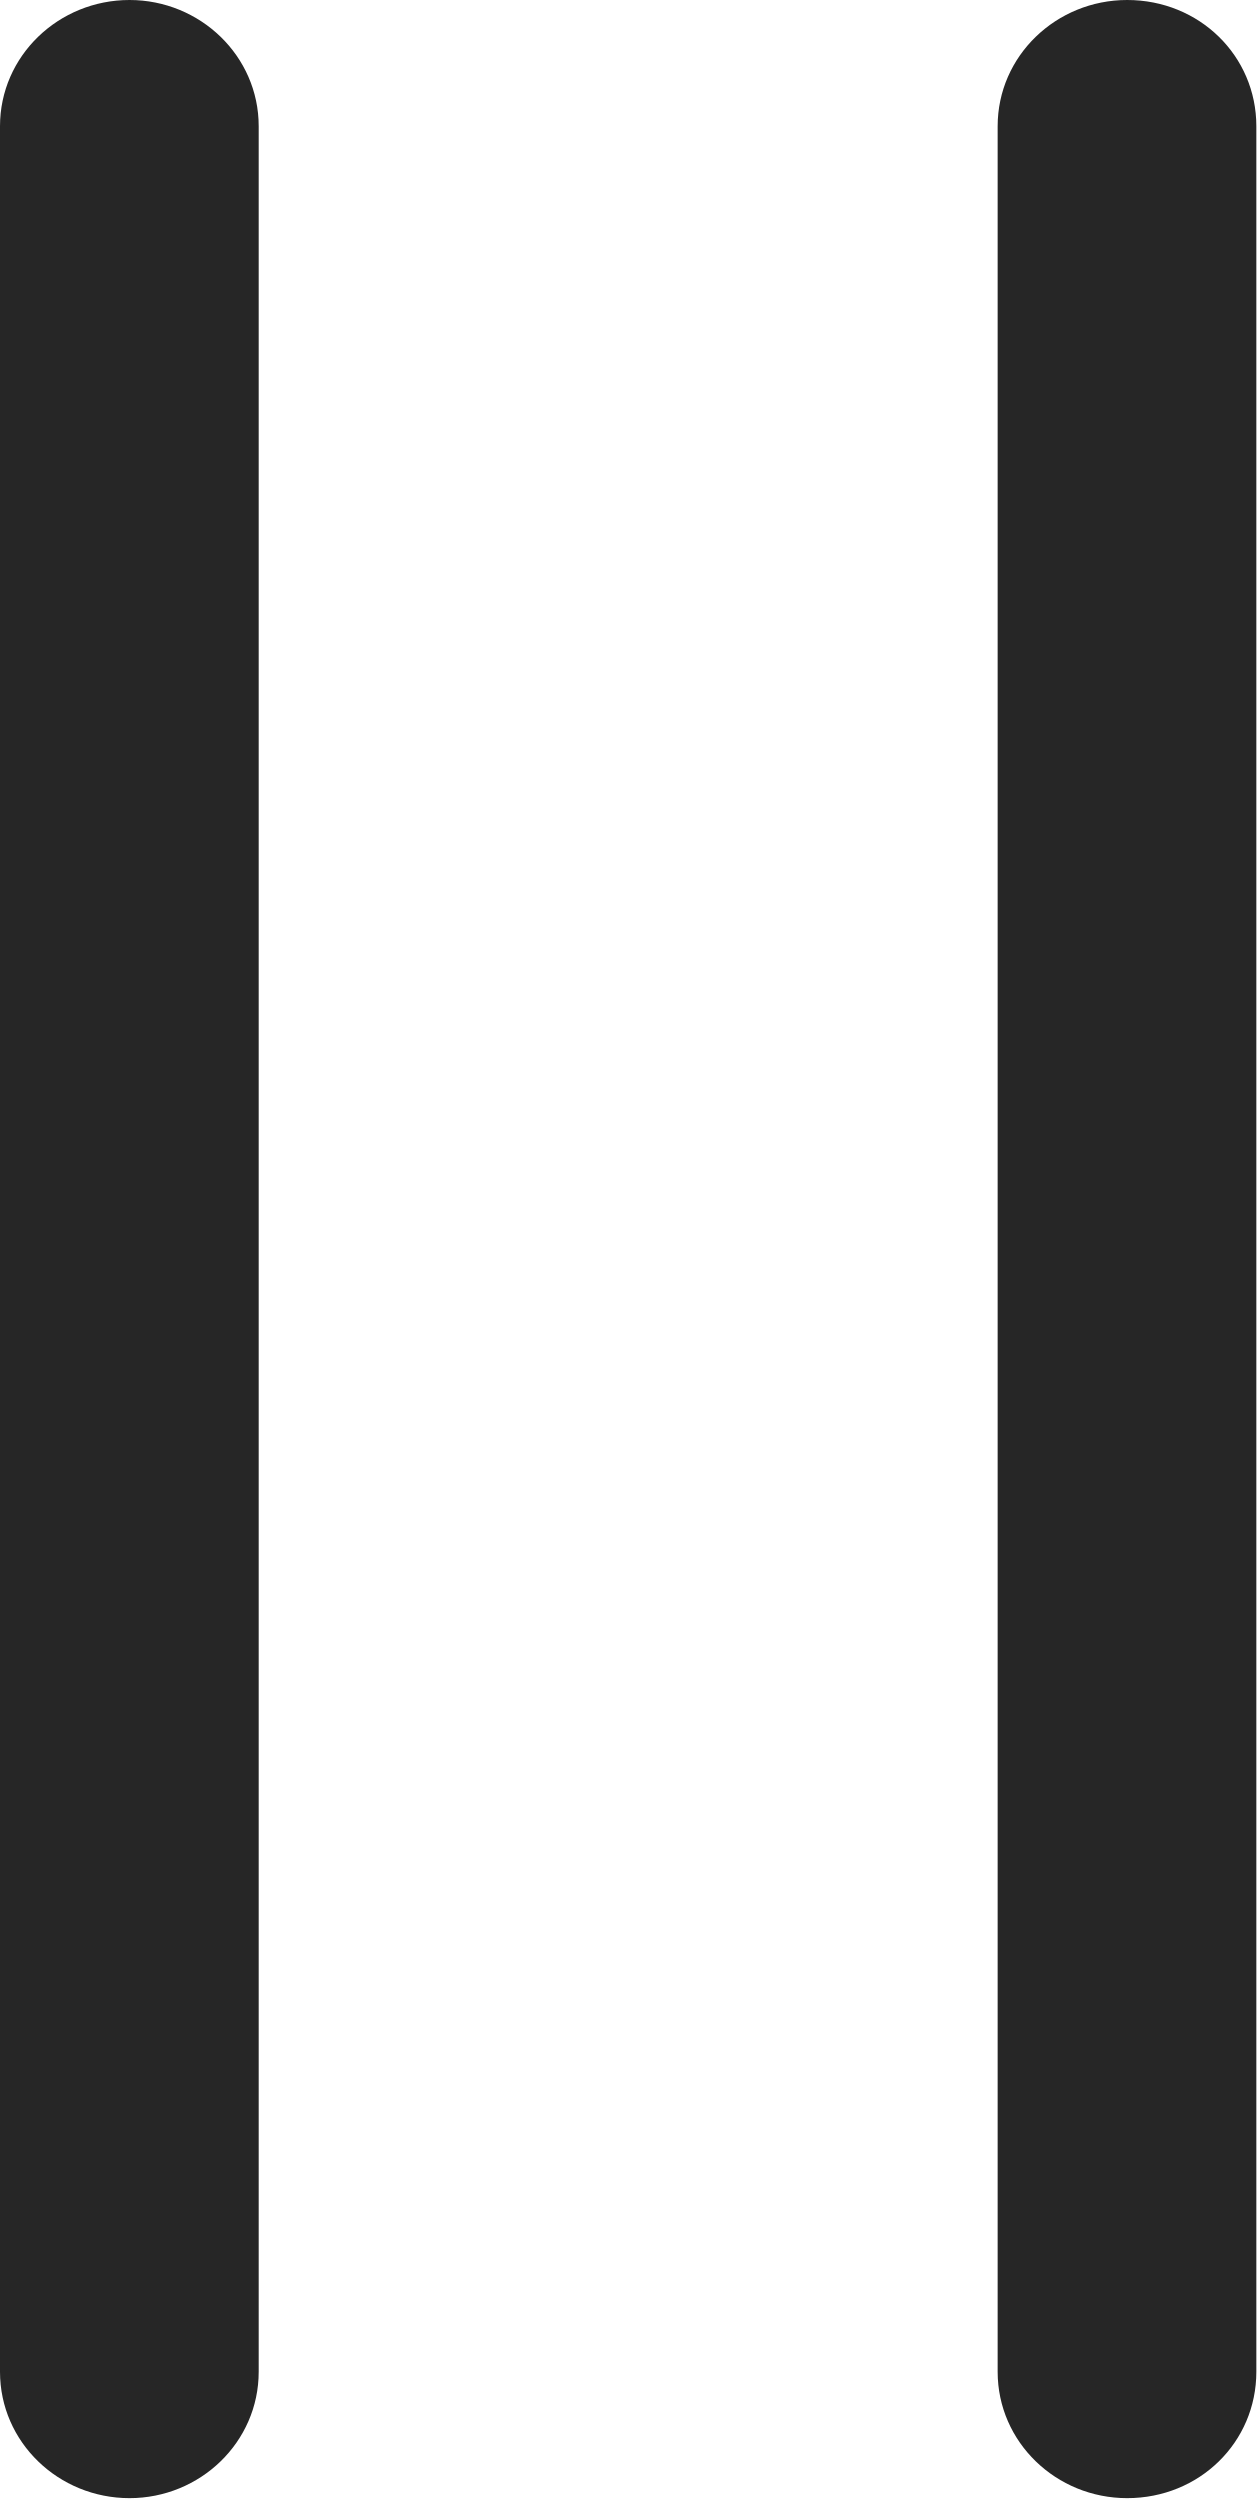
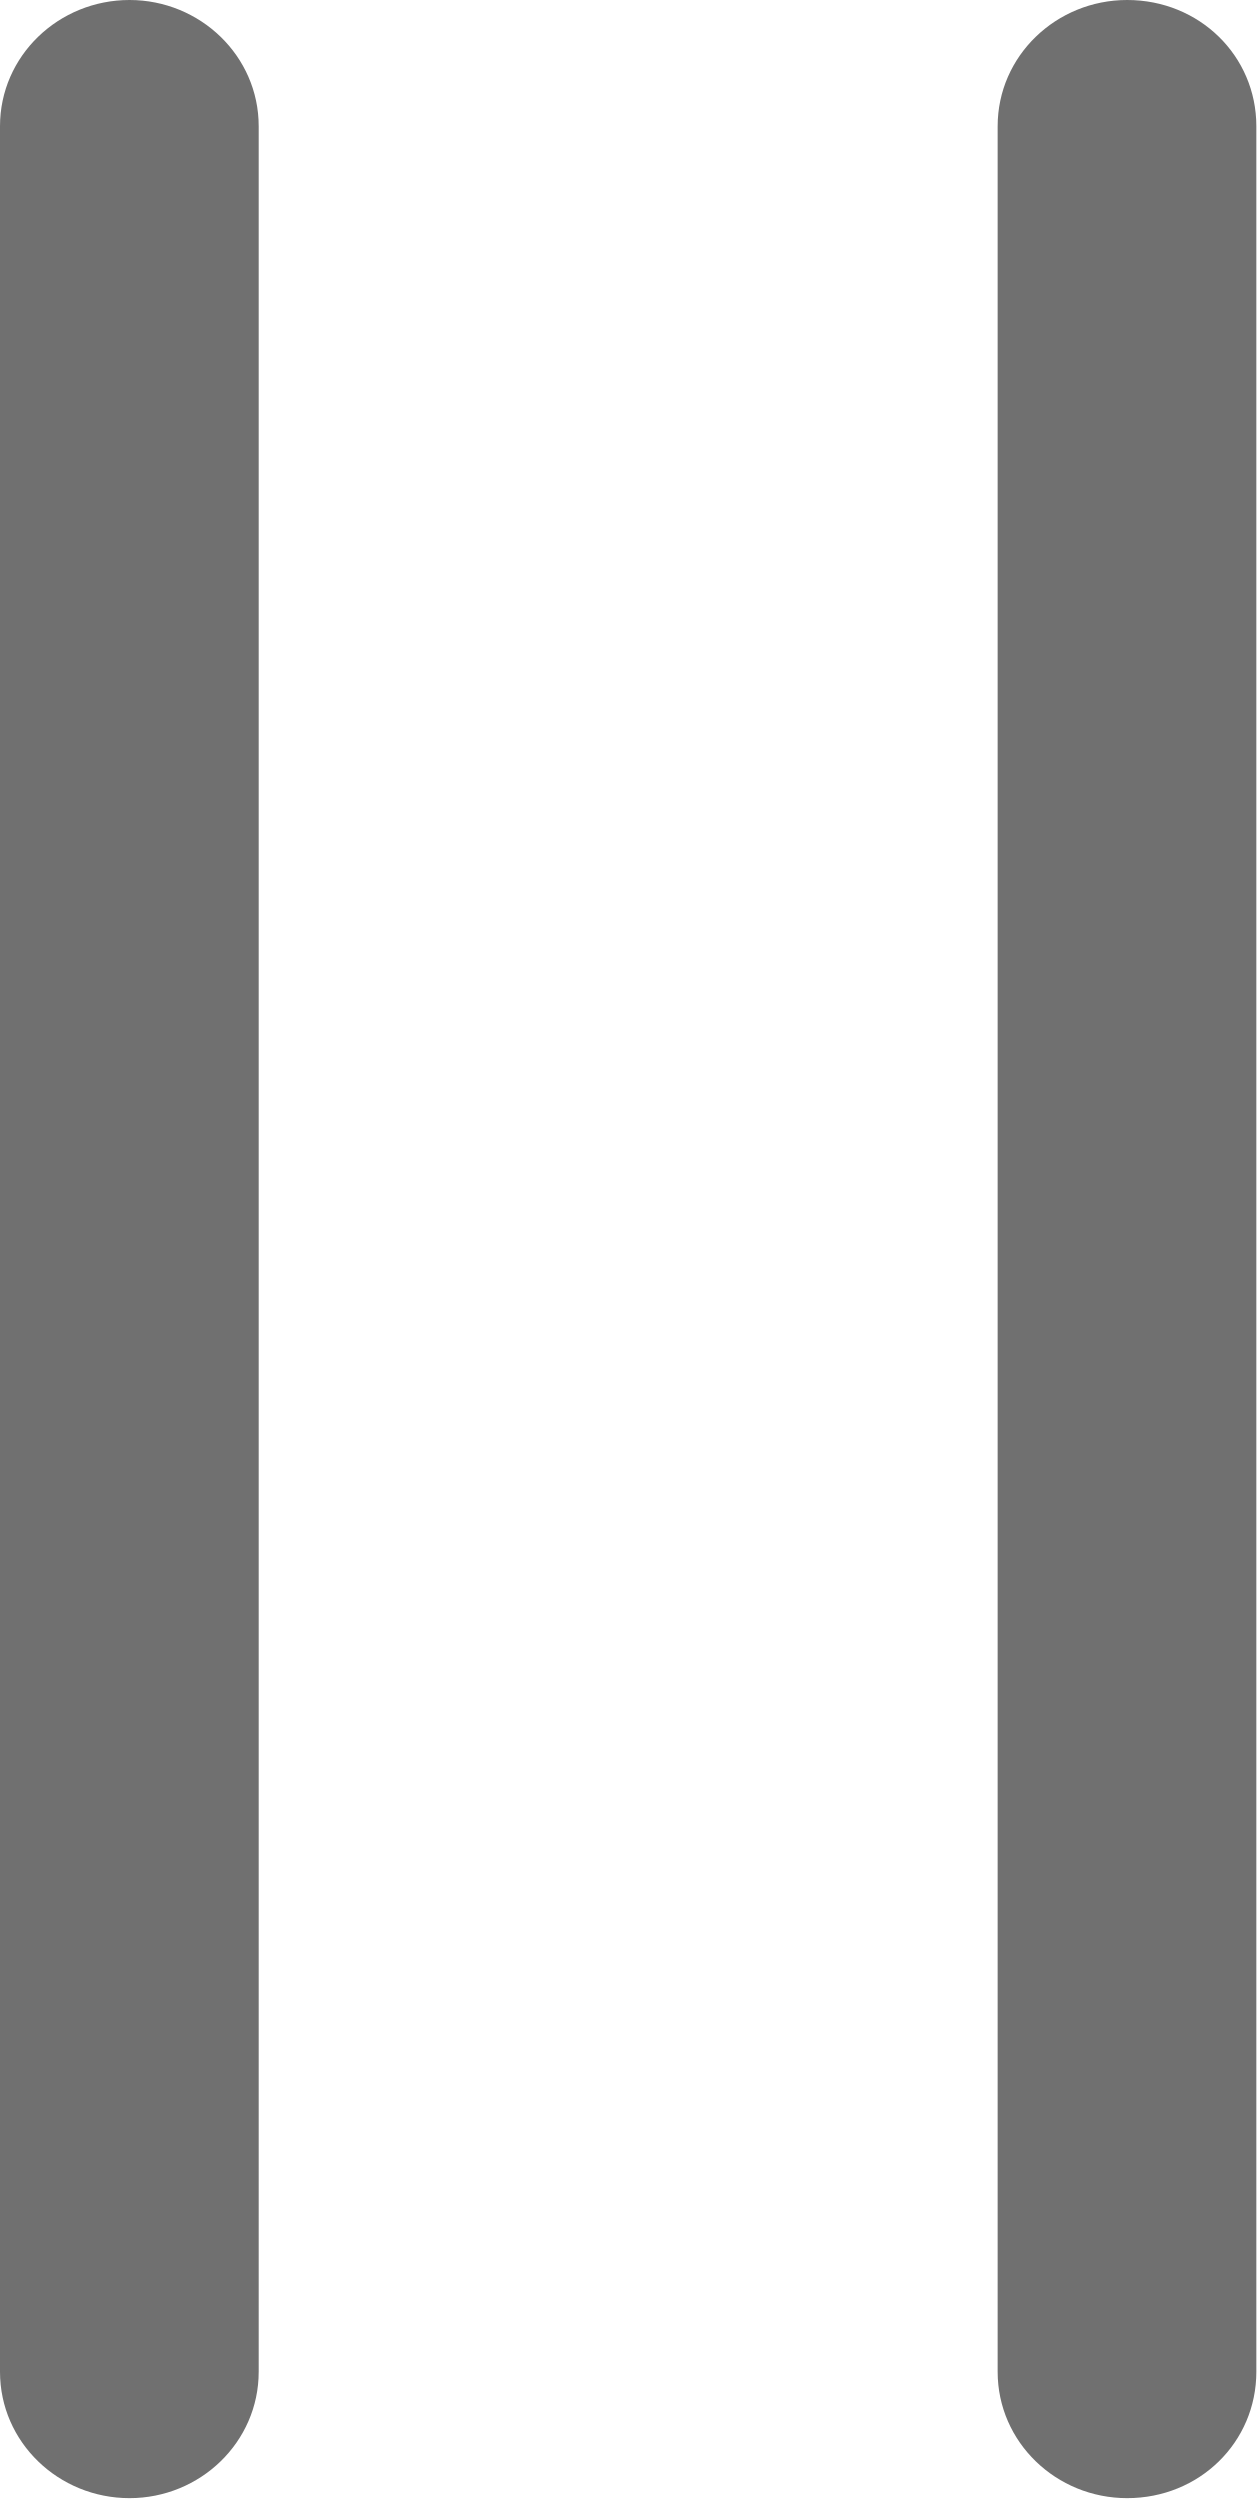
<svg xmlns="http://www.w3.org/2000/svg" version="1.1" viewBox="0 0 8.12 16.158">
  <g>
    <rect height="16.158" opacity="0" width="8.12" x="0" y="0" />
-     <path d="M0.837 16.146C1.293 16.146 1.672 15.785 1.672 15.329L1.672 0.816C1.672 0.361 1.293 0 0.837 0C0.379 0 0 0.361 0 0.816L0 15.329C0 15.785 0.379 16.146 0.837 16.146ZM7.285 16.146C7.752 16.146 8.12 15.785 8.12 15.329L8.12 0.816C8.12 0.361 7.752 0 7.285 0C6.827 0 6.448 0.361 6.448 0.816L6.448 15.329C6.448 15.785 6.827 16.146 7.285 16.146Z" fill="black" fill-opacity="0.85" />
+     <path d="M0.837 16.146C1.293 16.146 1.672 15.785 1.672 15.329L1.672 0.816C1.672 0.361 1.293 0 0.837 0C0.379 0 0 0.361 0 0.816L0 15.329C0 15.785 0.379 16.146 0.837 16.146ZM7.285 16.146C7.752 16.146 8.12 15.785 8.12 15.329L8.12 0.816C8.12 0.361 7.752 0 7.285 0C6.827 0 6.448 0.361 6.448 0.816L6.448 15.329C6.448 15.785 6.827 16.146 7.285 16.146Z" fill="#575757" fill-opacity="0.85" />
  </g>
</svg>
